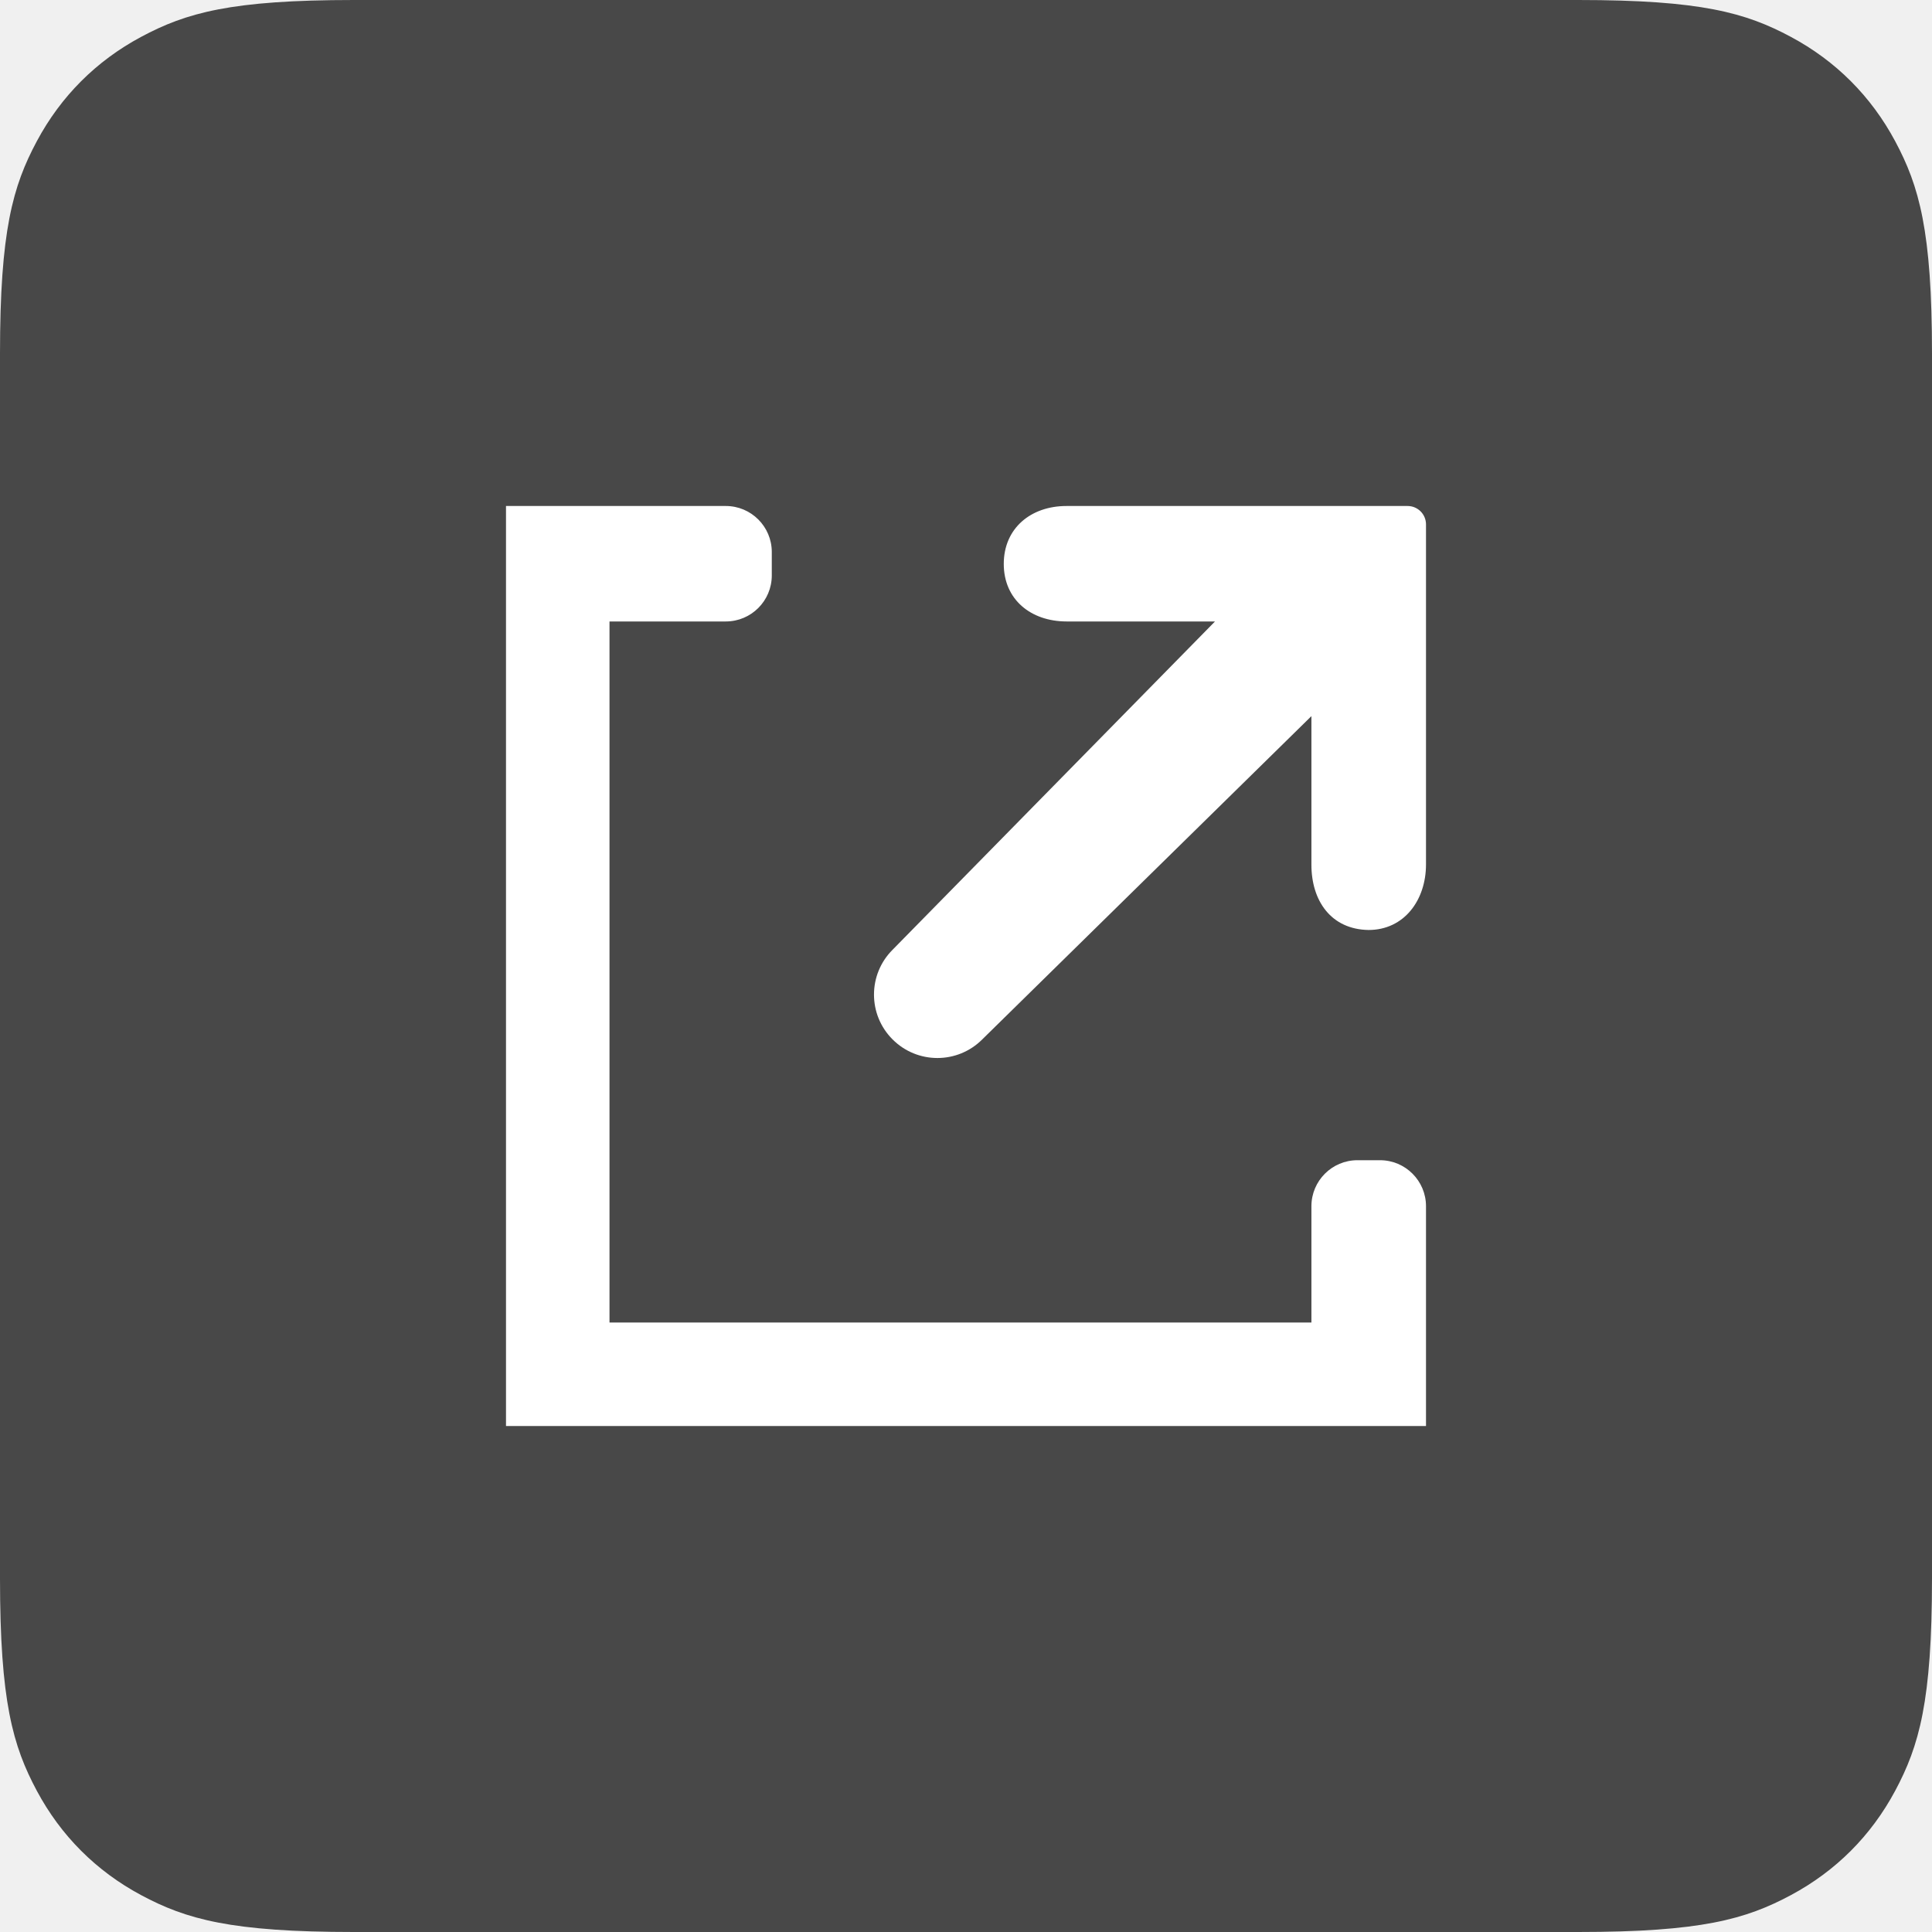
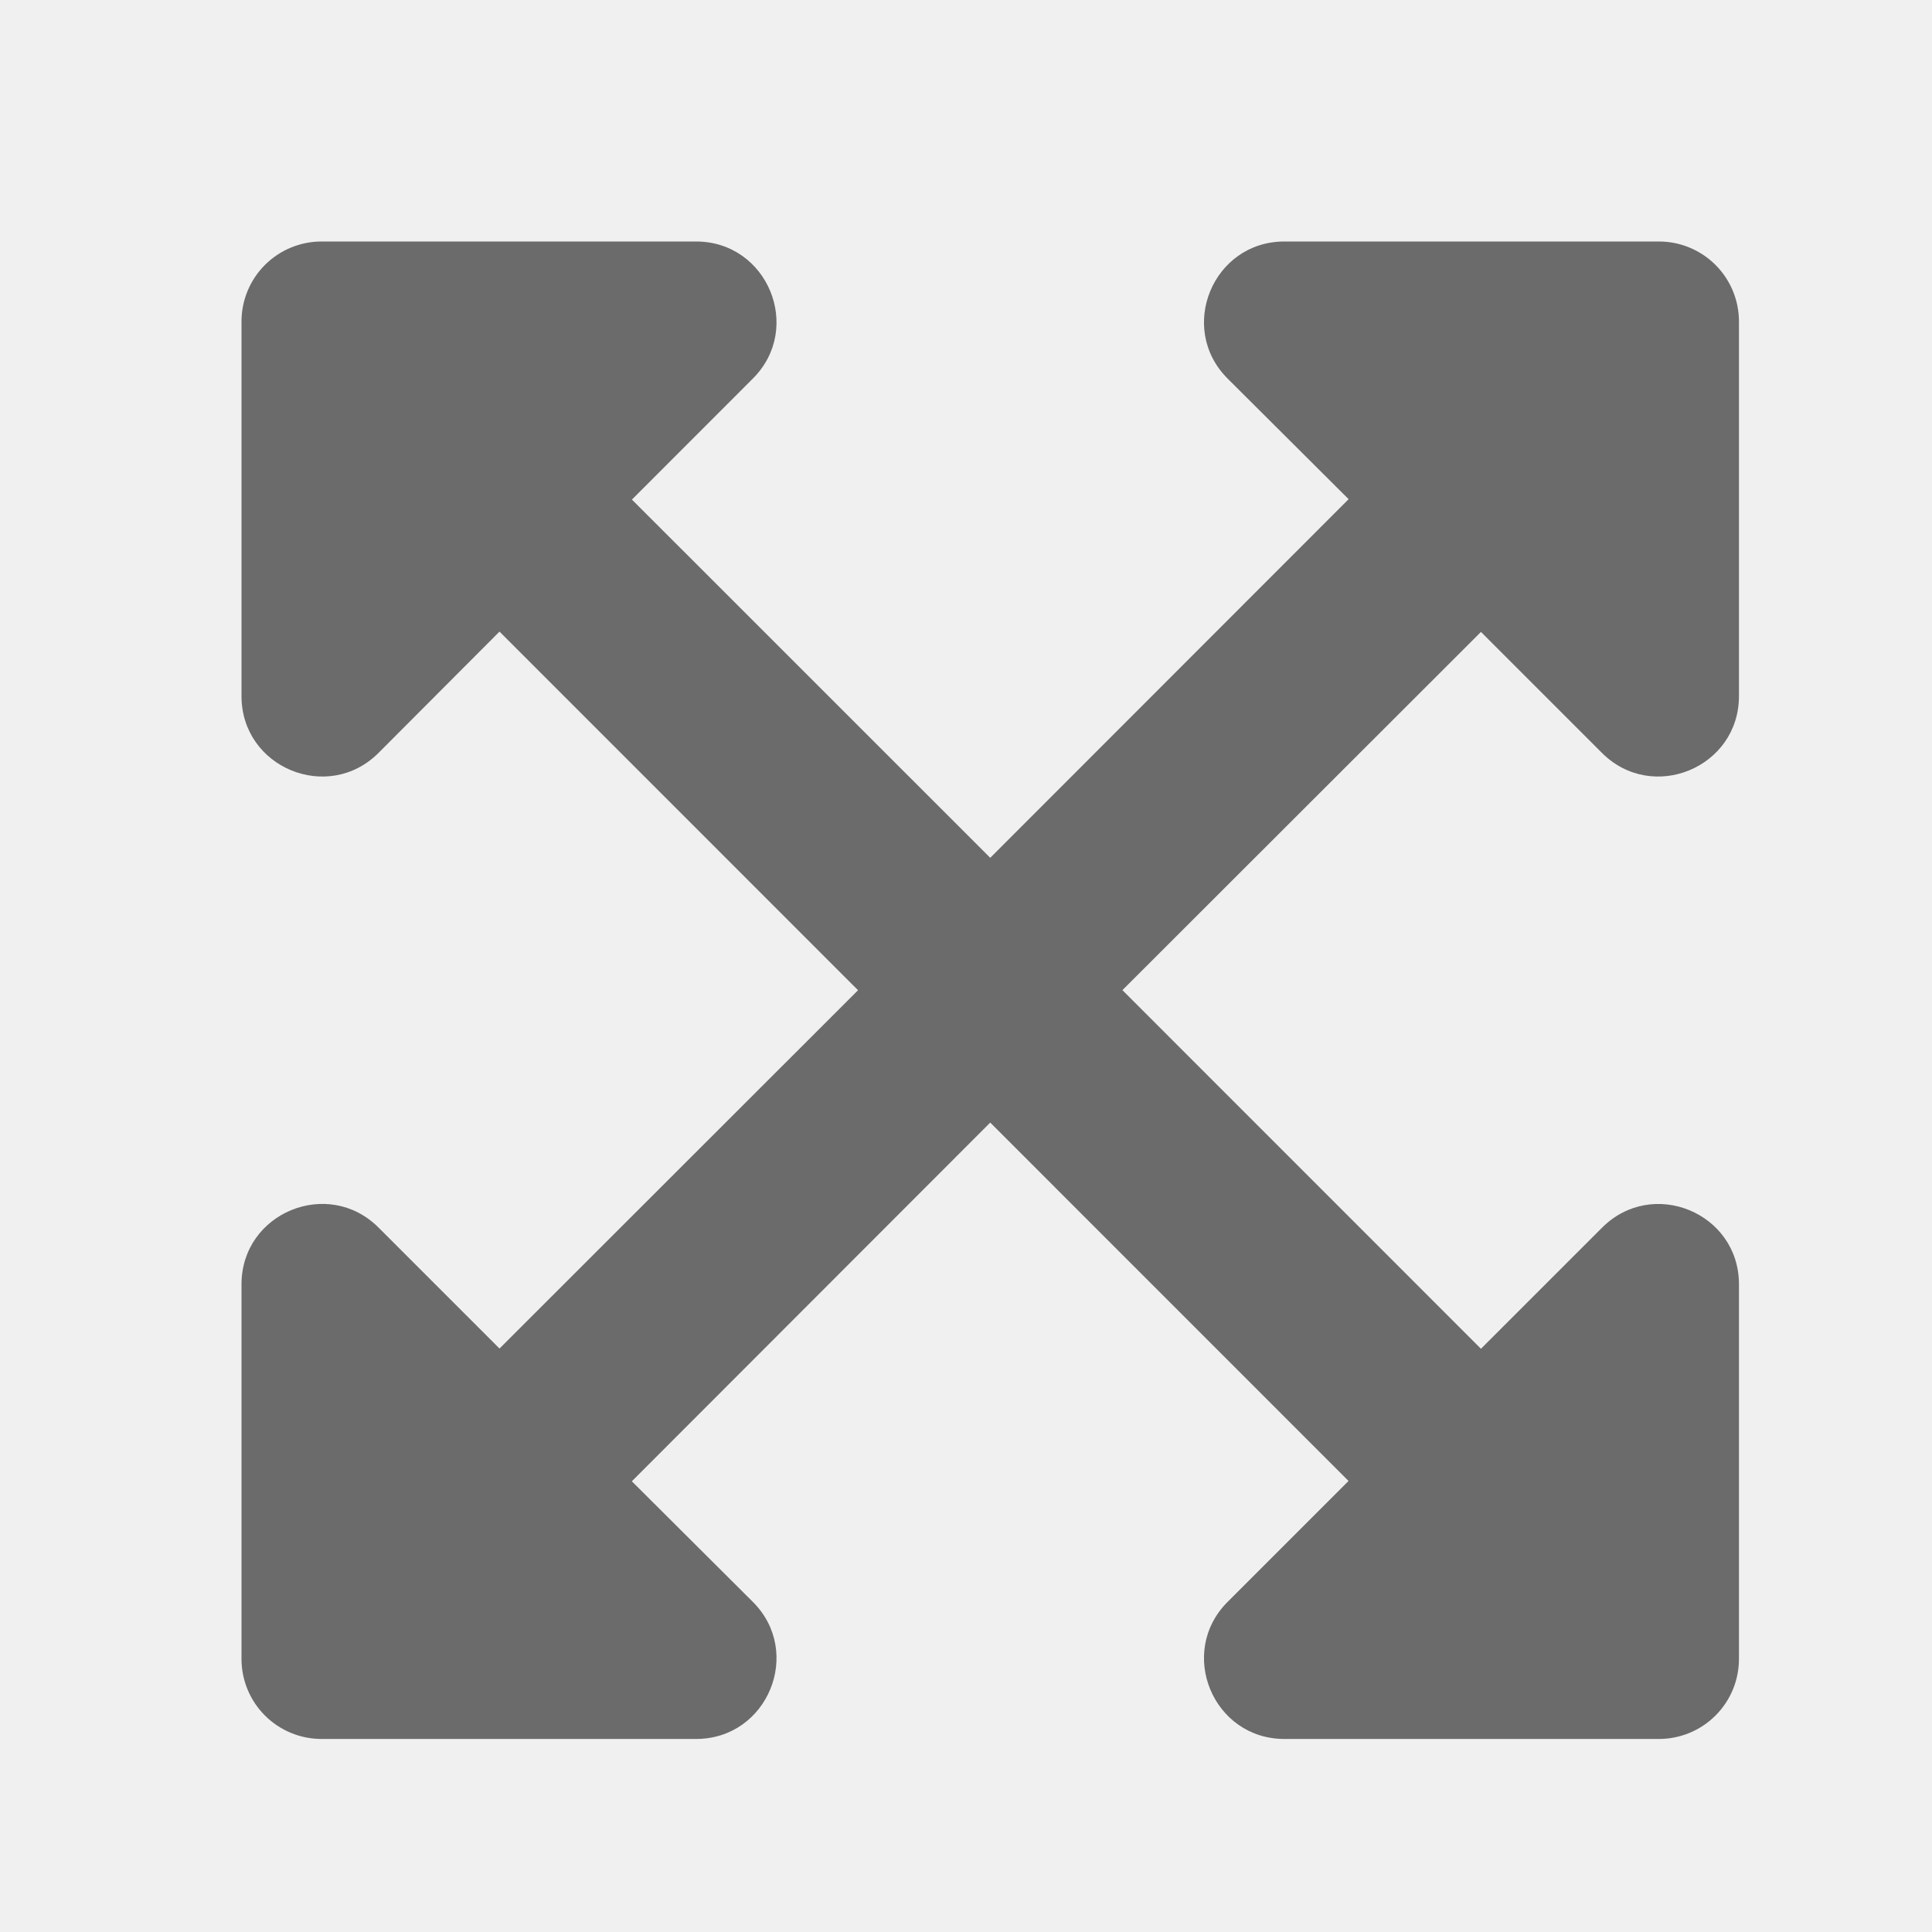
- <svg xmlns="http://www.w3.org/2000/svg" xmlns:xlink="http://www.w3.org/1999/xlink" width="42px" height="42px" viewBox="0 0 42 42" version="1.1">
-   <defs>
-     <path d="M7.692,-3.10752092e-16 L34.308,3.10752092e-16 C36.983,-1.80555915e-16 37.953,0.278 38.931,0.801 C39.908,1.324 40.676,2.092 41.199,3.069 C41.722,4.047 42,5.017 42,7.692 L42,34.308 C42,36.983 41.722,37.953 41.199,38.931 C40.676,39.908 39.908,40.676 38.931,41.199 C37.953,41.722 36.983,42 34.308,42 L7.692,42 C5.017,42 4.047,41.722 3.069,41.199 C2.092,40.676 1.324,39.908 0.801,38.931 C0.278,37.953 1.2037061e-16,36.983 -2.07168062e-16,34.308 L2.07168062e-16,7.692 C-1.2037061e-16,5.017 0.278,4.047 0.801,3.069 C1.324,2.092 2.092,1.324 3.069,0.801 C4.047,0.278 5.017,1.80555915e-16 7.692,-3.10752092e-16 Z" id="path-1" />
-   </defs>
-   <g id="Page-1" stroke="none" stroke-width="1" fill="none" fill-rule="evenodd">
-     <g id="_Icon-Button">
-       <g id="Shape-/-Button-/-Fill-/-Basic---Radius:-6">
-         <g id="Fill" fill="#000000" fill-opacity="0.7">
-           <path d="M7.692,-3.10752092e-16 L34.308,3.10752092e-16 C36.983,-1.80555915e-16 37.953,0.278 38.931,0.801 C39.908,1.324 40.676,2.092 41.199,3.069 C41.722,4.047 42,5.017 42,7.692 L42,34.308 C42,36.983 41.722,37.953 41.199,38.931 C40.676,39.908 39.908,40.676 38.931,41.199 C37.953,41.722 36.983,42 34.308,42 L7.692,42 C5.017,42 4.047,41.722 3.069,41.199 C2.092,40.676 1.324,39.908 0.801,38.931 C0.278,37.953 1.2037061e-16,36.983 -2.07168062e-16,34.308 L2.07168062e-16,7.692 C-1.2037061e-16,5.017 0.278,4.047 0.801,3.069 C1.324,2.092 2.092,1.324 3.069,0.801 C4.047,0.278 5.017,1.80555915e-16 7.692,-3.10752092e-16 Z" id="path-1" />
-         </g>
-         <g id="State-Clipped">
-           <mask id="mask-2" fill="white">
-             <use xlink:href="#path-1" />
-           </mask>
-           <g id="path-1" />
-           <rect id="State" fill-opacity="0" fill="#FFFFFF" mask="url(#mask-2)" x="0" y="0" width="42" height="42" />
-         </g>
-       </g>
-       <g id="Icon-/-Open-in-view" transform="translate(11, 11)" fill="#FFFFFF">
-         <g id="↳Color">
-           <path d="M17.509,17.75 L17.509,15.222 C17.509,14.67 17.957,14.222 18.509,14.222 L19,14.222 C19.552,14.222 20,14.67 20,15.222 L20,20 L0,20 L0,0 L4.778,0 C5.33,0 5.778,0.448 5.778,1 L5.778,1.51 C5.778,2.062 5.33,2.51 4.778,2.51 L2.25,2.51 L2.25,17.75 L17.509,17.75 Z M20,0.4 L20,7.792 C20,8.567 19.526,9.217 18.751,9.217 C17.936,9.204 17.507,8.583 17.509,7.792 L17.509,4.568 L10.353,11.596 C9.815,12.135 8.942,12.135 8.404,11.596 C7.865,11.058 7.865,10.185 8.404,9.647 L15.413,2.51 L12.184,2.51 C11.409,2.508 10.821,2.034 10.821,1.259 C10.821,0.484 11.409,0 12.184,0 L19.6,0 C19.821,0 20,0.179 20,0.4 Z" id="path-3" />
-         </g>
-       </g>
-     </g>
-   </g>
+ <svg xmlns="http://www.w3.org/2000/svg" width="24" height="24">
+   <path fill="#6B6B6B" d="M21.602 15.955v4.65a.994.994 0 01-.996.997h-4.651c-.888 0-1.332-1.075-.706-1.702l1.503-1.503-4.451-4.452-4.452 4.456L9.353 19.9c.627.627.182 1.702-.706 1.702h-4.65A.994.994 0 013 20.606v-4.651c0-.889 1.075-1.333 1.702-.706l1.503 1.503 4.454-4.451-4.454-4.455-1.503 1.507C4.075 9.98 3 9.536 3 8.647v-4.65A.994.994 0 013.997 3h4.65c.888 0 1.333 1.075.706 1.702L7.85 6.206l4.451 4.45 4.452-4.455-1.504-1.499C14.623 4.075 15.067 3 15.955 3h4.65a.994.994 0 01.997.997v4.65c0 .889-1.075 1.333-1.702.706L18.397 7.85l-4.454 4.45 4.454 4.455 1.503-1.503c.627-.63 1.702-.187 1.702.702z" />
</svg>
